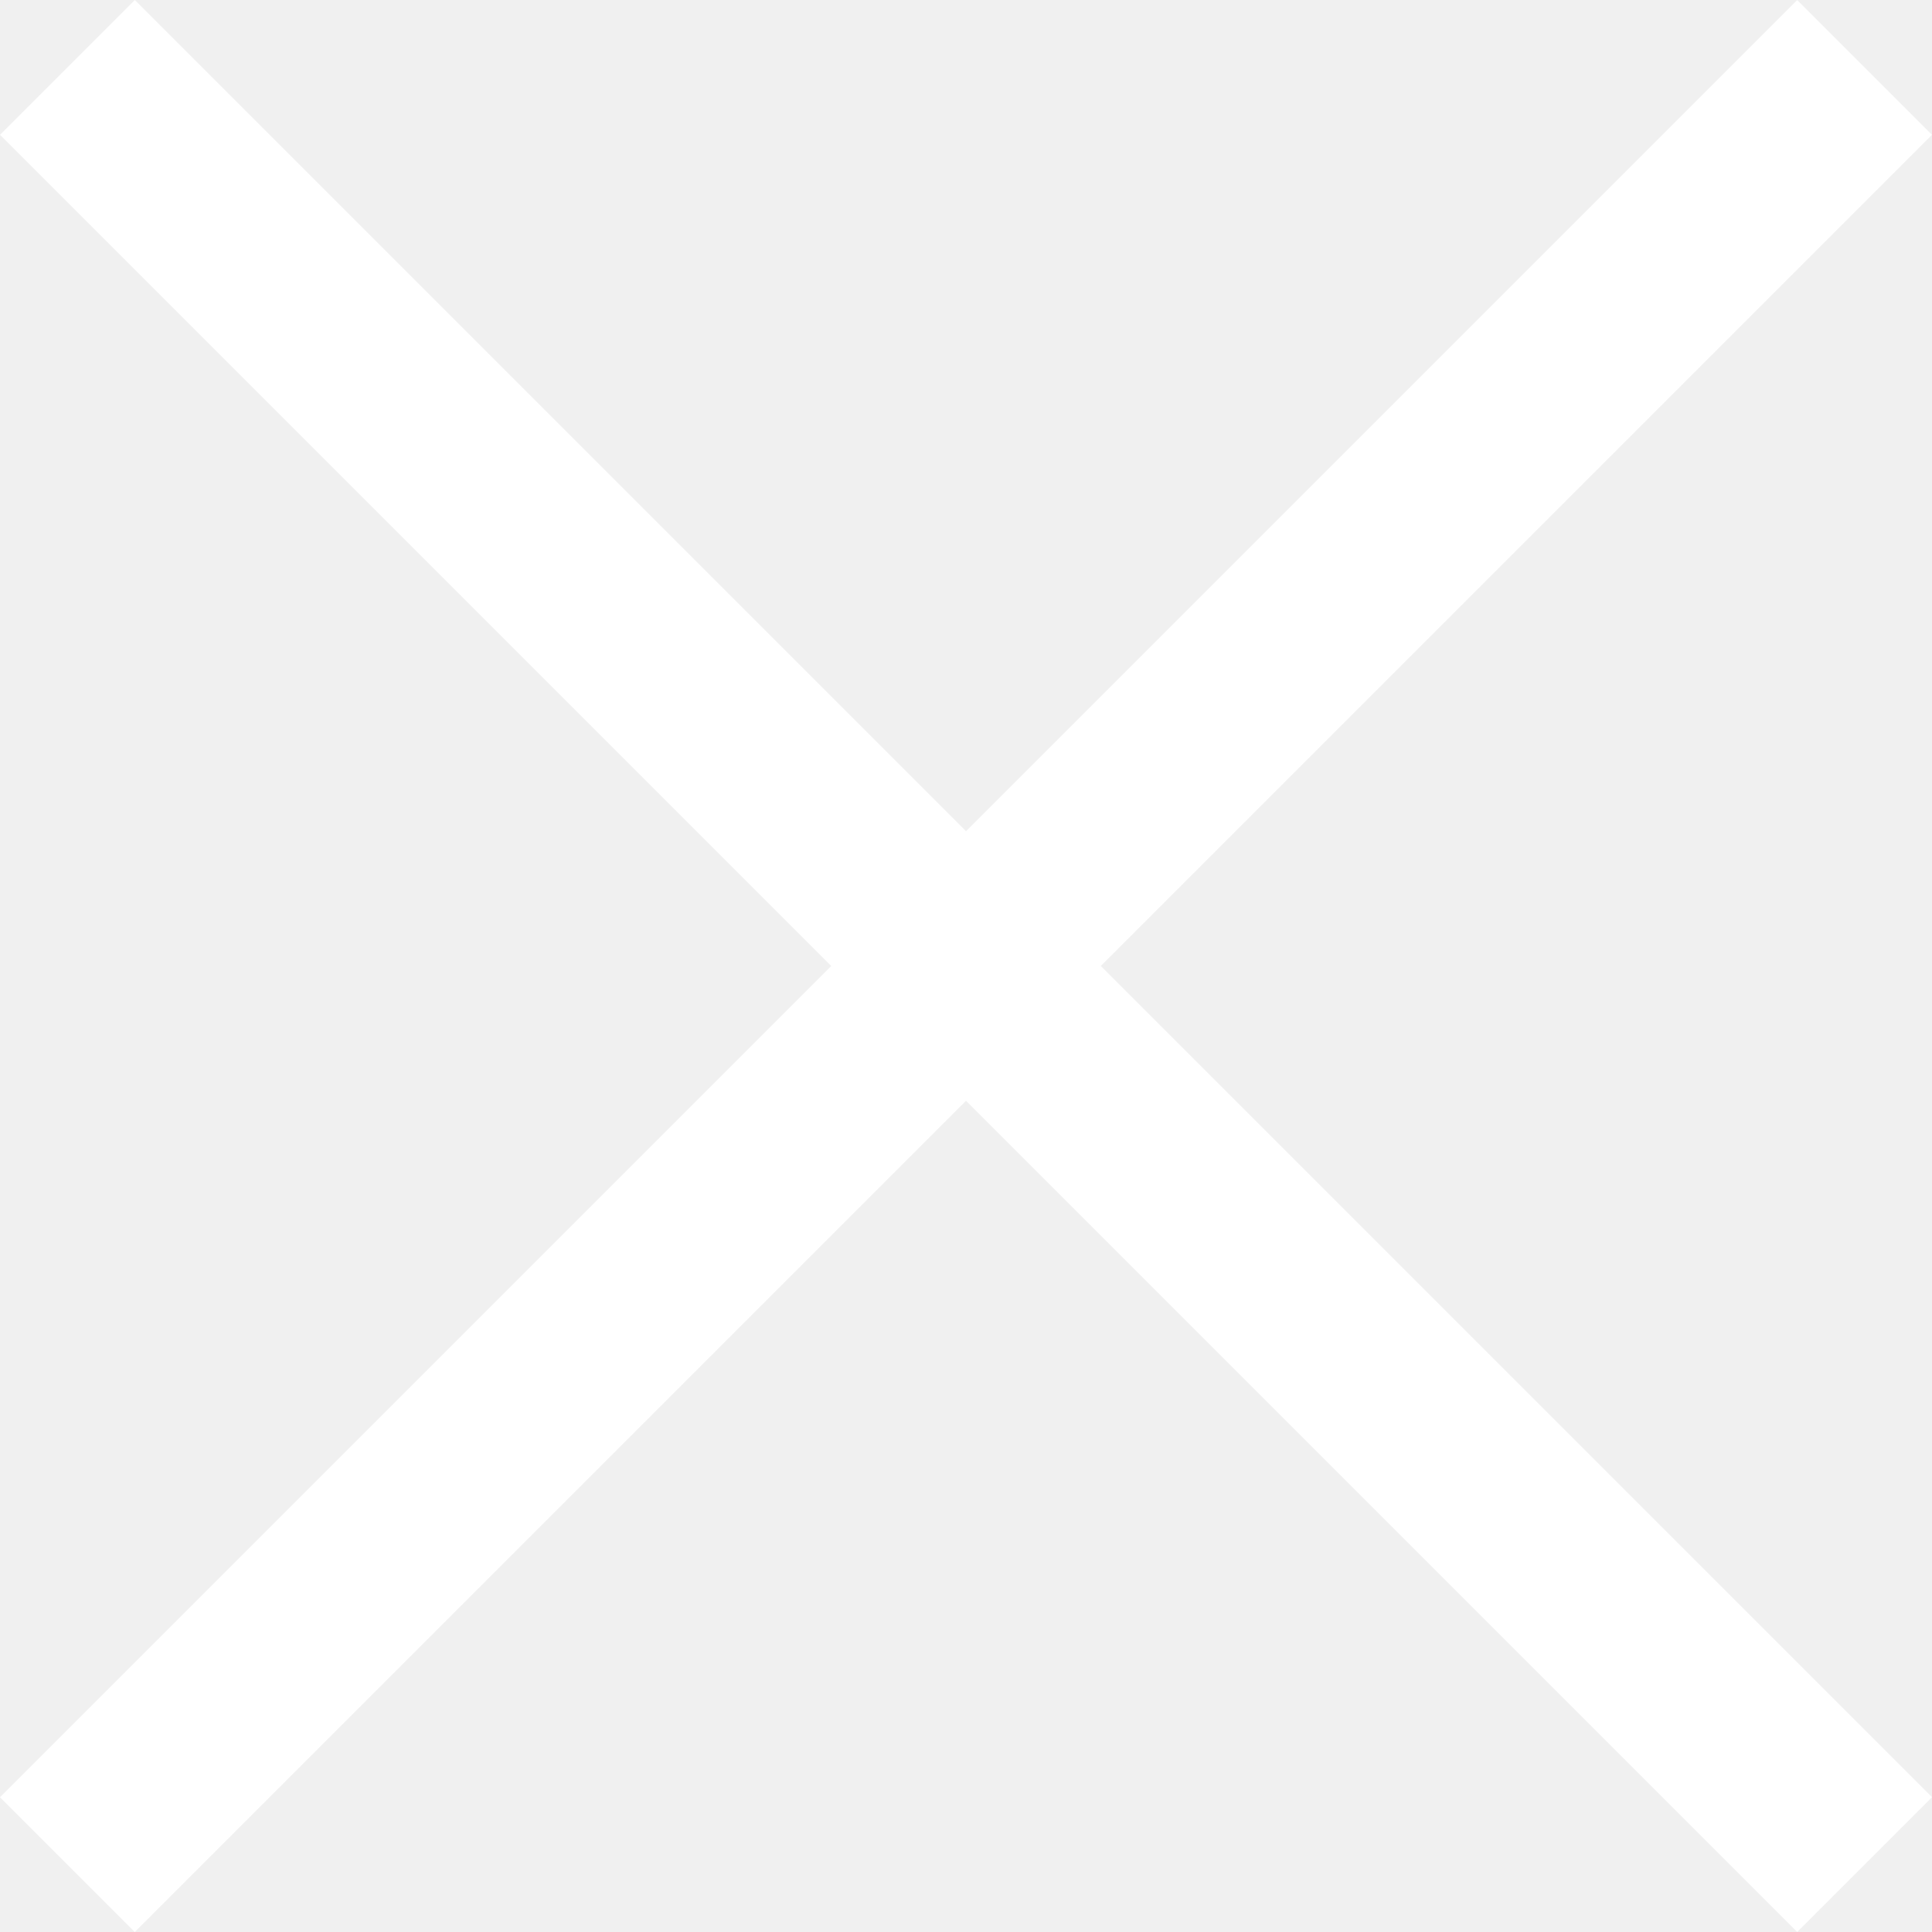
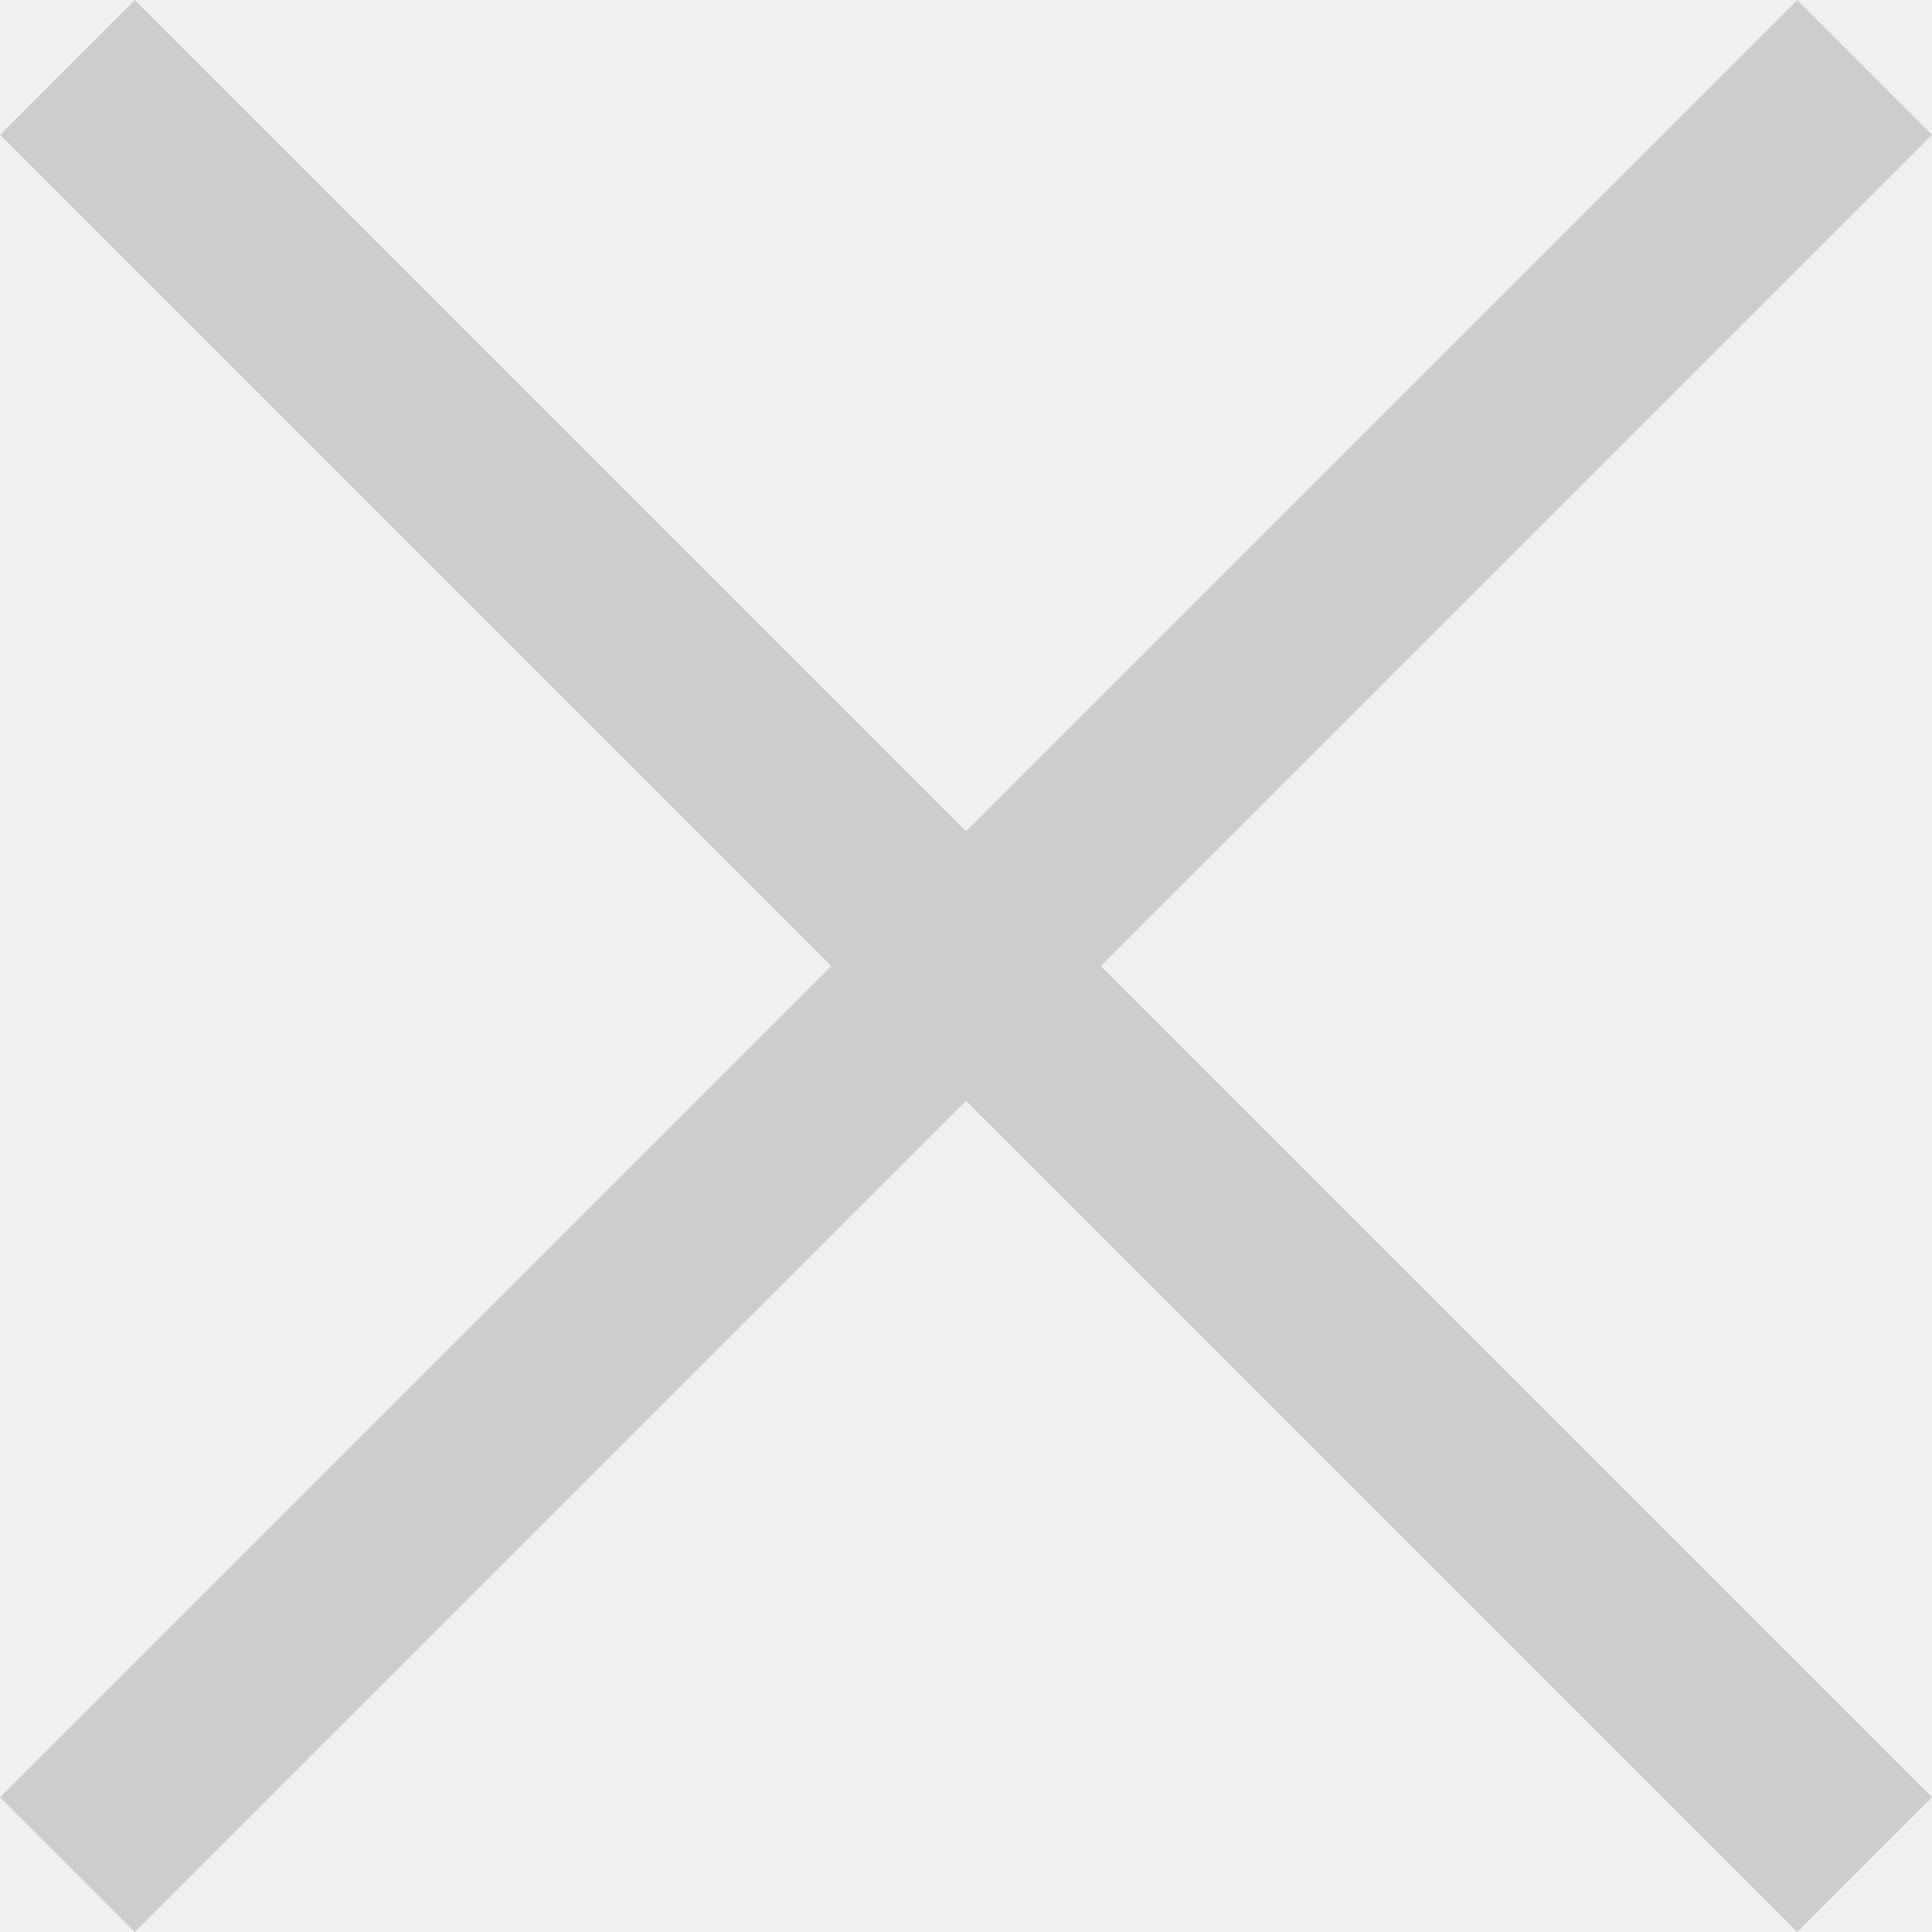
<svg xmlns="http://www.w3.org/2000/svg" version="1.1" id="Layer_1" x="0px" y="0px" width="32px" height="32px" viewBox="0 0 32 32" enable-background="new 0 0 32 32" xml:space="preserve">
  <g>
-     <rect x="-5.048" y="14.421" transform="matrix(0.7071 0.7071 -0.7071 0.7071 15.9999 -6.6276)" fill="#FFFFFF" width="42.097" height="3.158" />
-     <rect x="-5.049" y="14.422" transform="matrix(0.7071 -0.7071 0.7071 0.7071 -6.6276 16.0001)" fill="#FFFFFF" width="42.097" height="3.157" />
+     <rect x="-5.048" y="14.421" transform="matrix(0.7071 0.7071 -0.7071 0.7071 15.9999 -6.6276)" fill="#CCCCCC" width="42.097" height="3.158" />
+     <rect x="-5.049" y="14.422" transform="matrix(0.7071 -0.7071 0.7071 0.7071 -6.6276 16.0001)" fill="#CCCCCC" width="42.097" height="3.157" />
  </g>
</svg>
